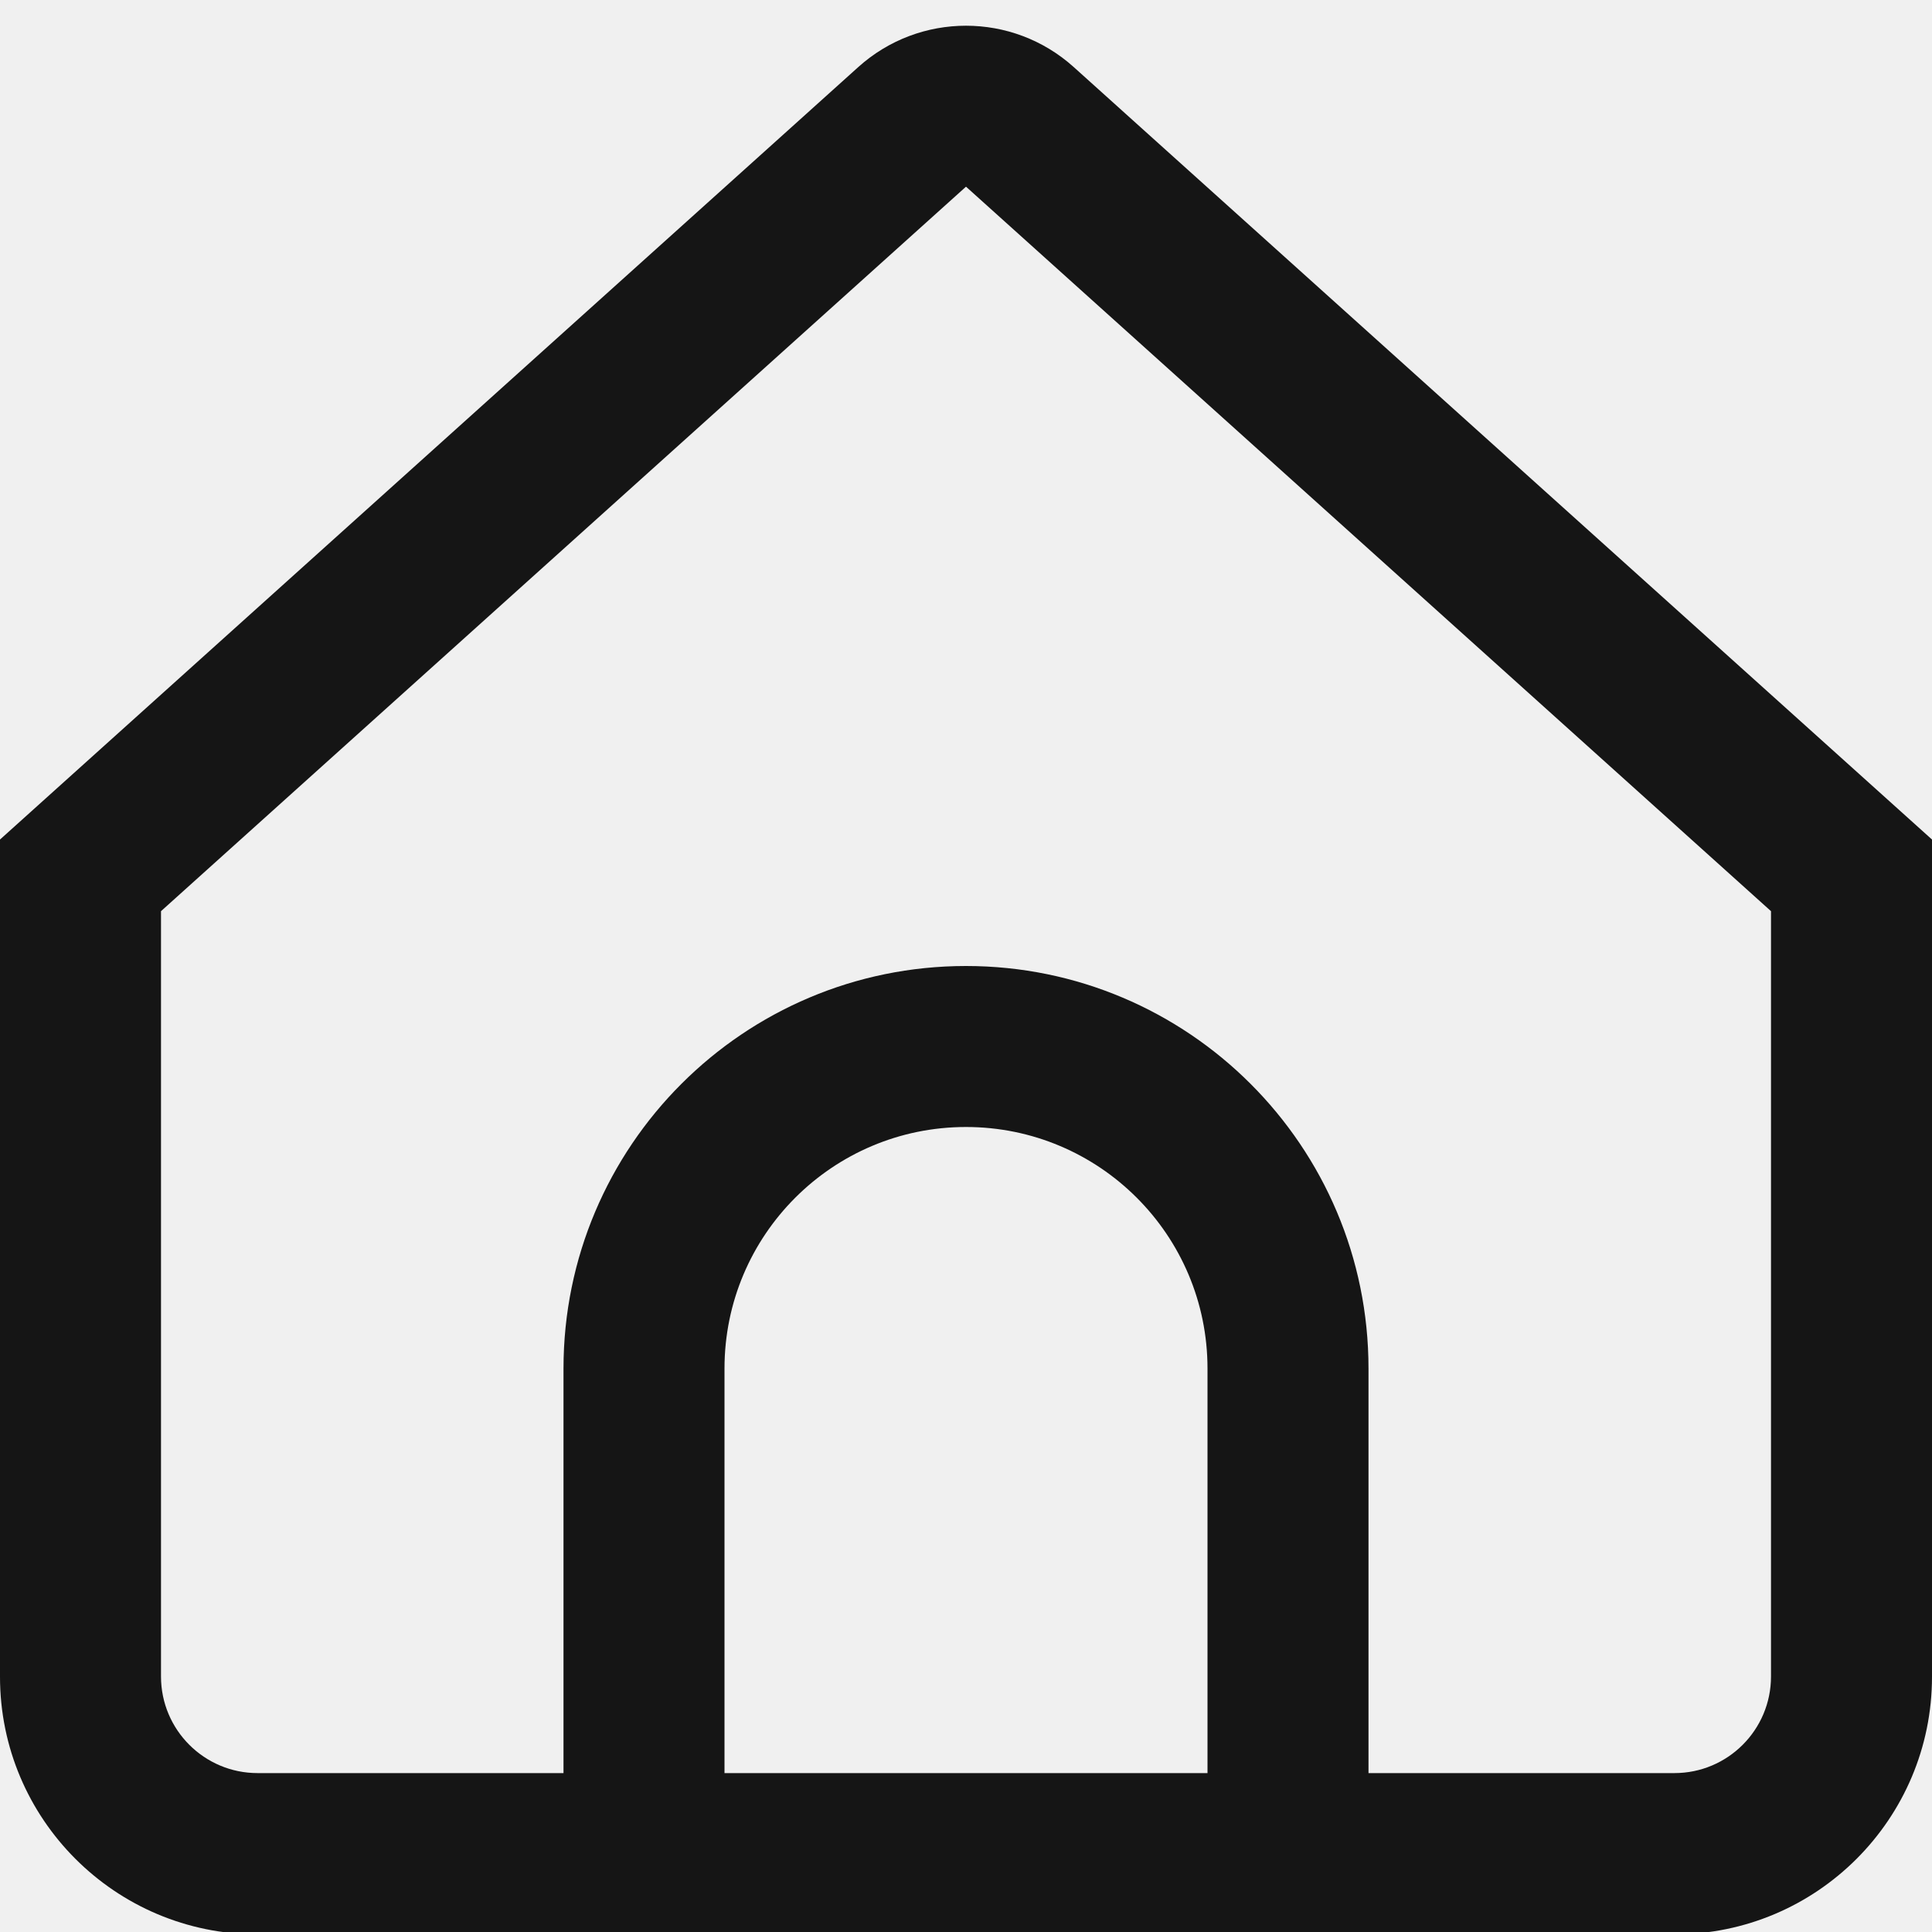
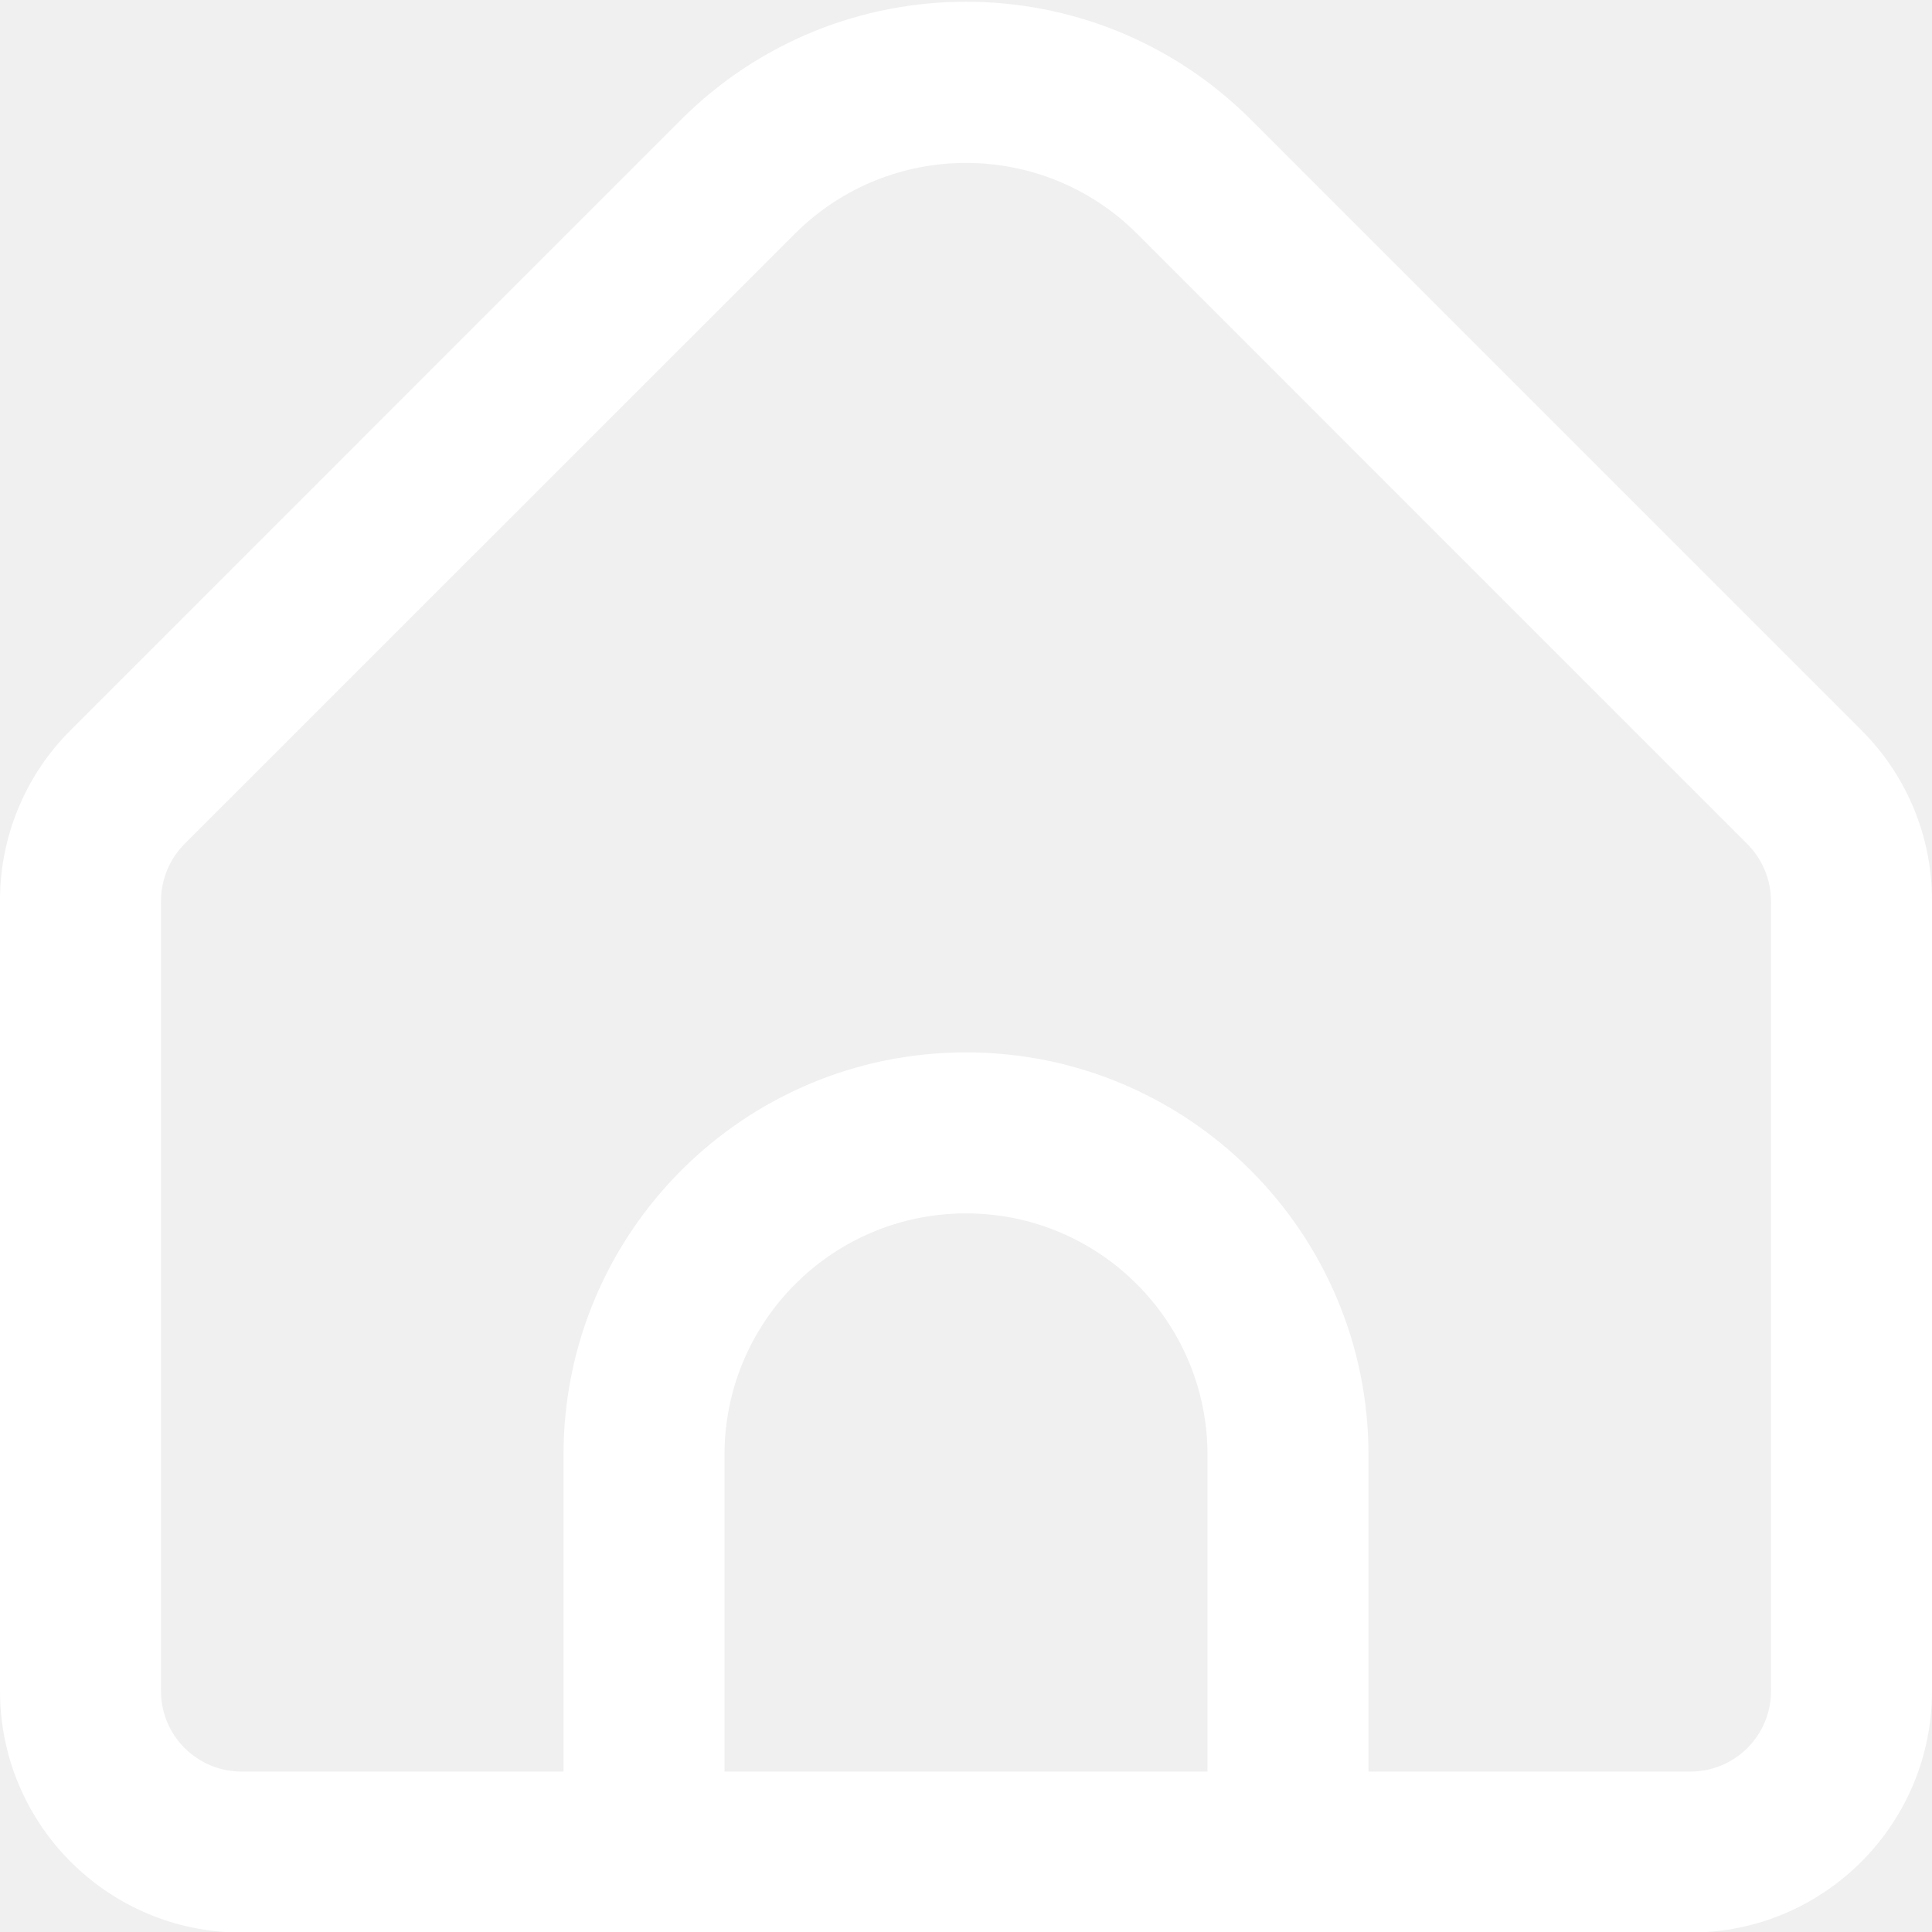
- <svg xmlns="http://www.w3.org/2000/svg" fill="#151515" viewBox="0 0 24 24" width="512" height="512">
-   <g id="_01_align_center" data-name="01 align center">
-     <path d="M13.338.833a2,2,0,0,0-2.676,0L0,10.429v10.4a3.2,3.2,0,0,0,3.2,3.2H20.8a3.2,3.2,0,0,0,3.2-3.2v-10.4ZM15,22.026H9V17a3,3,0,0,1,6,0Zm7-1.2a1.2,1.2,0,0,1-1.2,1.2H17V17A5,5,0,0,0,7,17v5.026H3.2a1.2,1.2,0,0,1-1.2-1.2V11.319l10-9,10,9Z" />
+ <svg xmlns="http://www.w3.org/2000/svg" version="1.1" width="512" height="512" x="0" y="0" viewBox="0 0 24 24" style="enable-background:new 0 0 512 512" xml:space="preserve">
+   <g>
+     <path d="m23.121 9.069-7.585-7.586a5.008 5.008 0 0 0-7.072 0L.879 9.069A2.978 2.978 0 0 0 0 11.19v9.817a3 3 0 0 0 3 3h18a3 3 0 0 0 3-3V11.19a2.978 2.978 0 0 0-.879-2.121ZM15 22.007H9v-3.934a3 3 0 0 1 6 0Zm7-1a1 1 0 0 1-1 1h-4v-3.934a5 5 0 0 0-10 0v3.934H3a1 1 0 0 1-1-1V11.19a1.008 1.008 0 0 1 .293-.707L9.878 2.9a3.008 3.008 0 0 1 4.244 0l7.585 7.586a1.008 1.008 0 0 1 .293.704Z" fill="#ffffff" opacity="1" data-original="#000000" />
  </g>
</svg>
